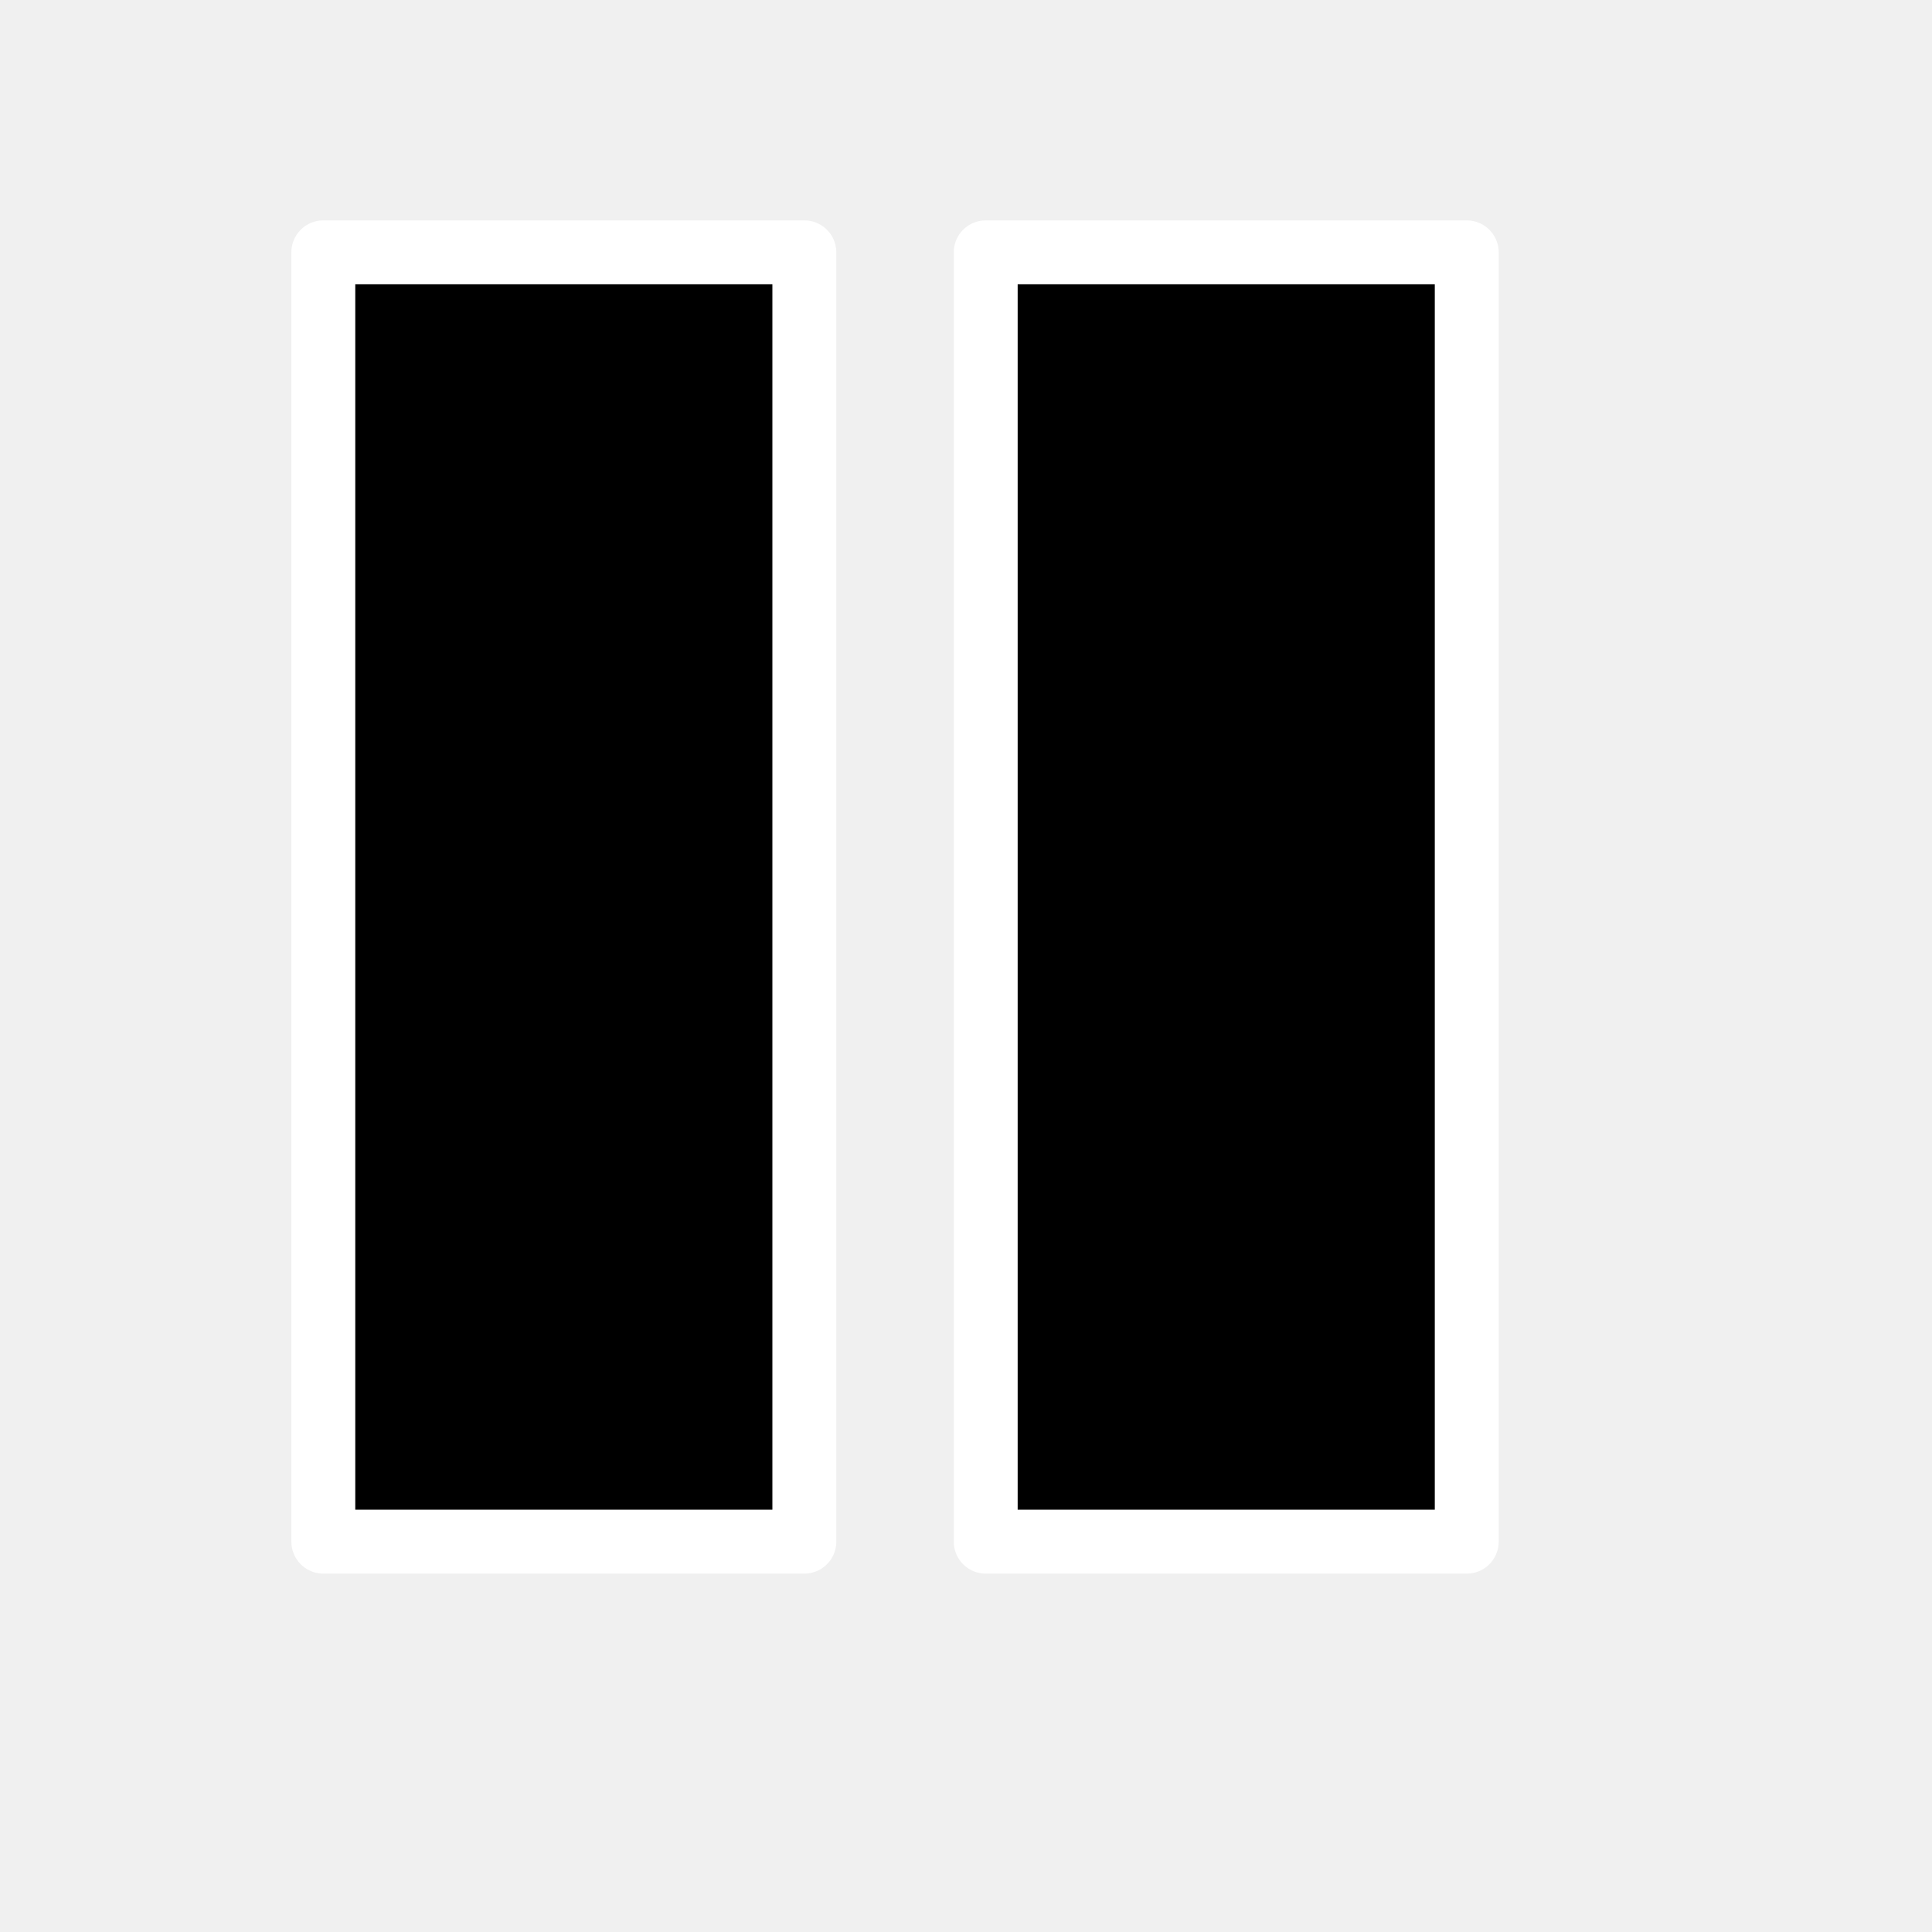
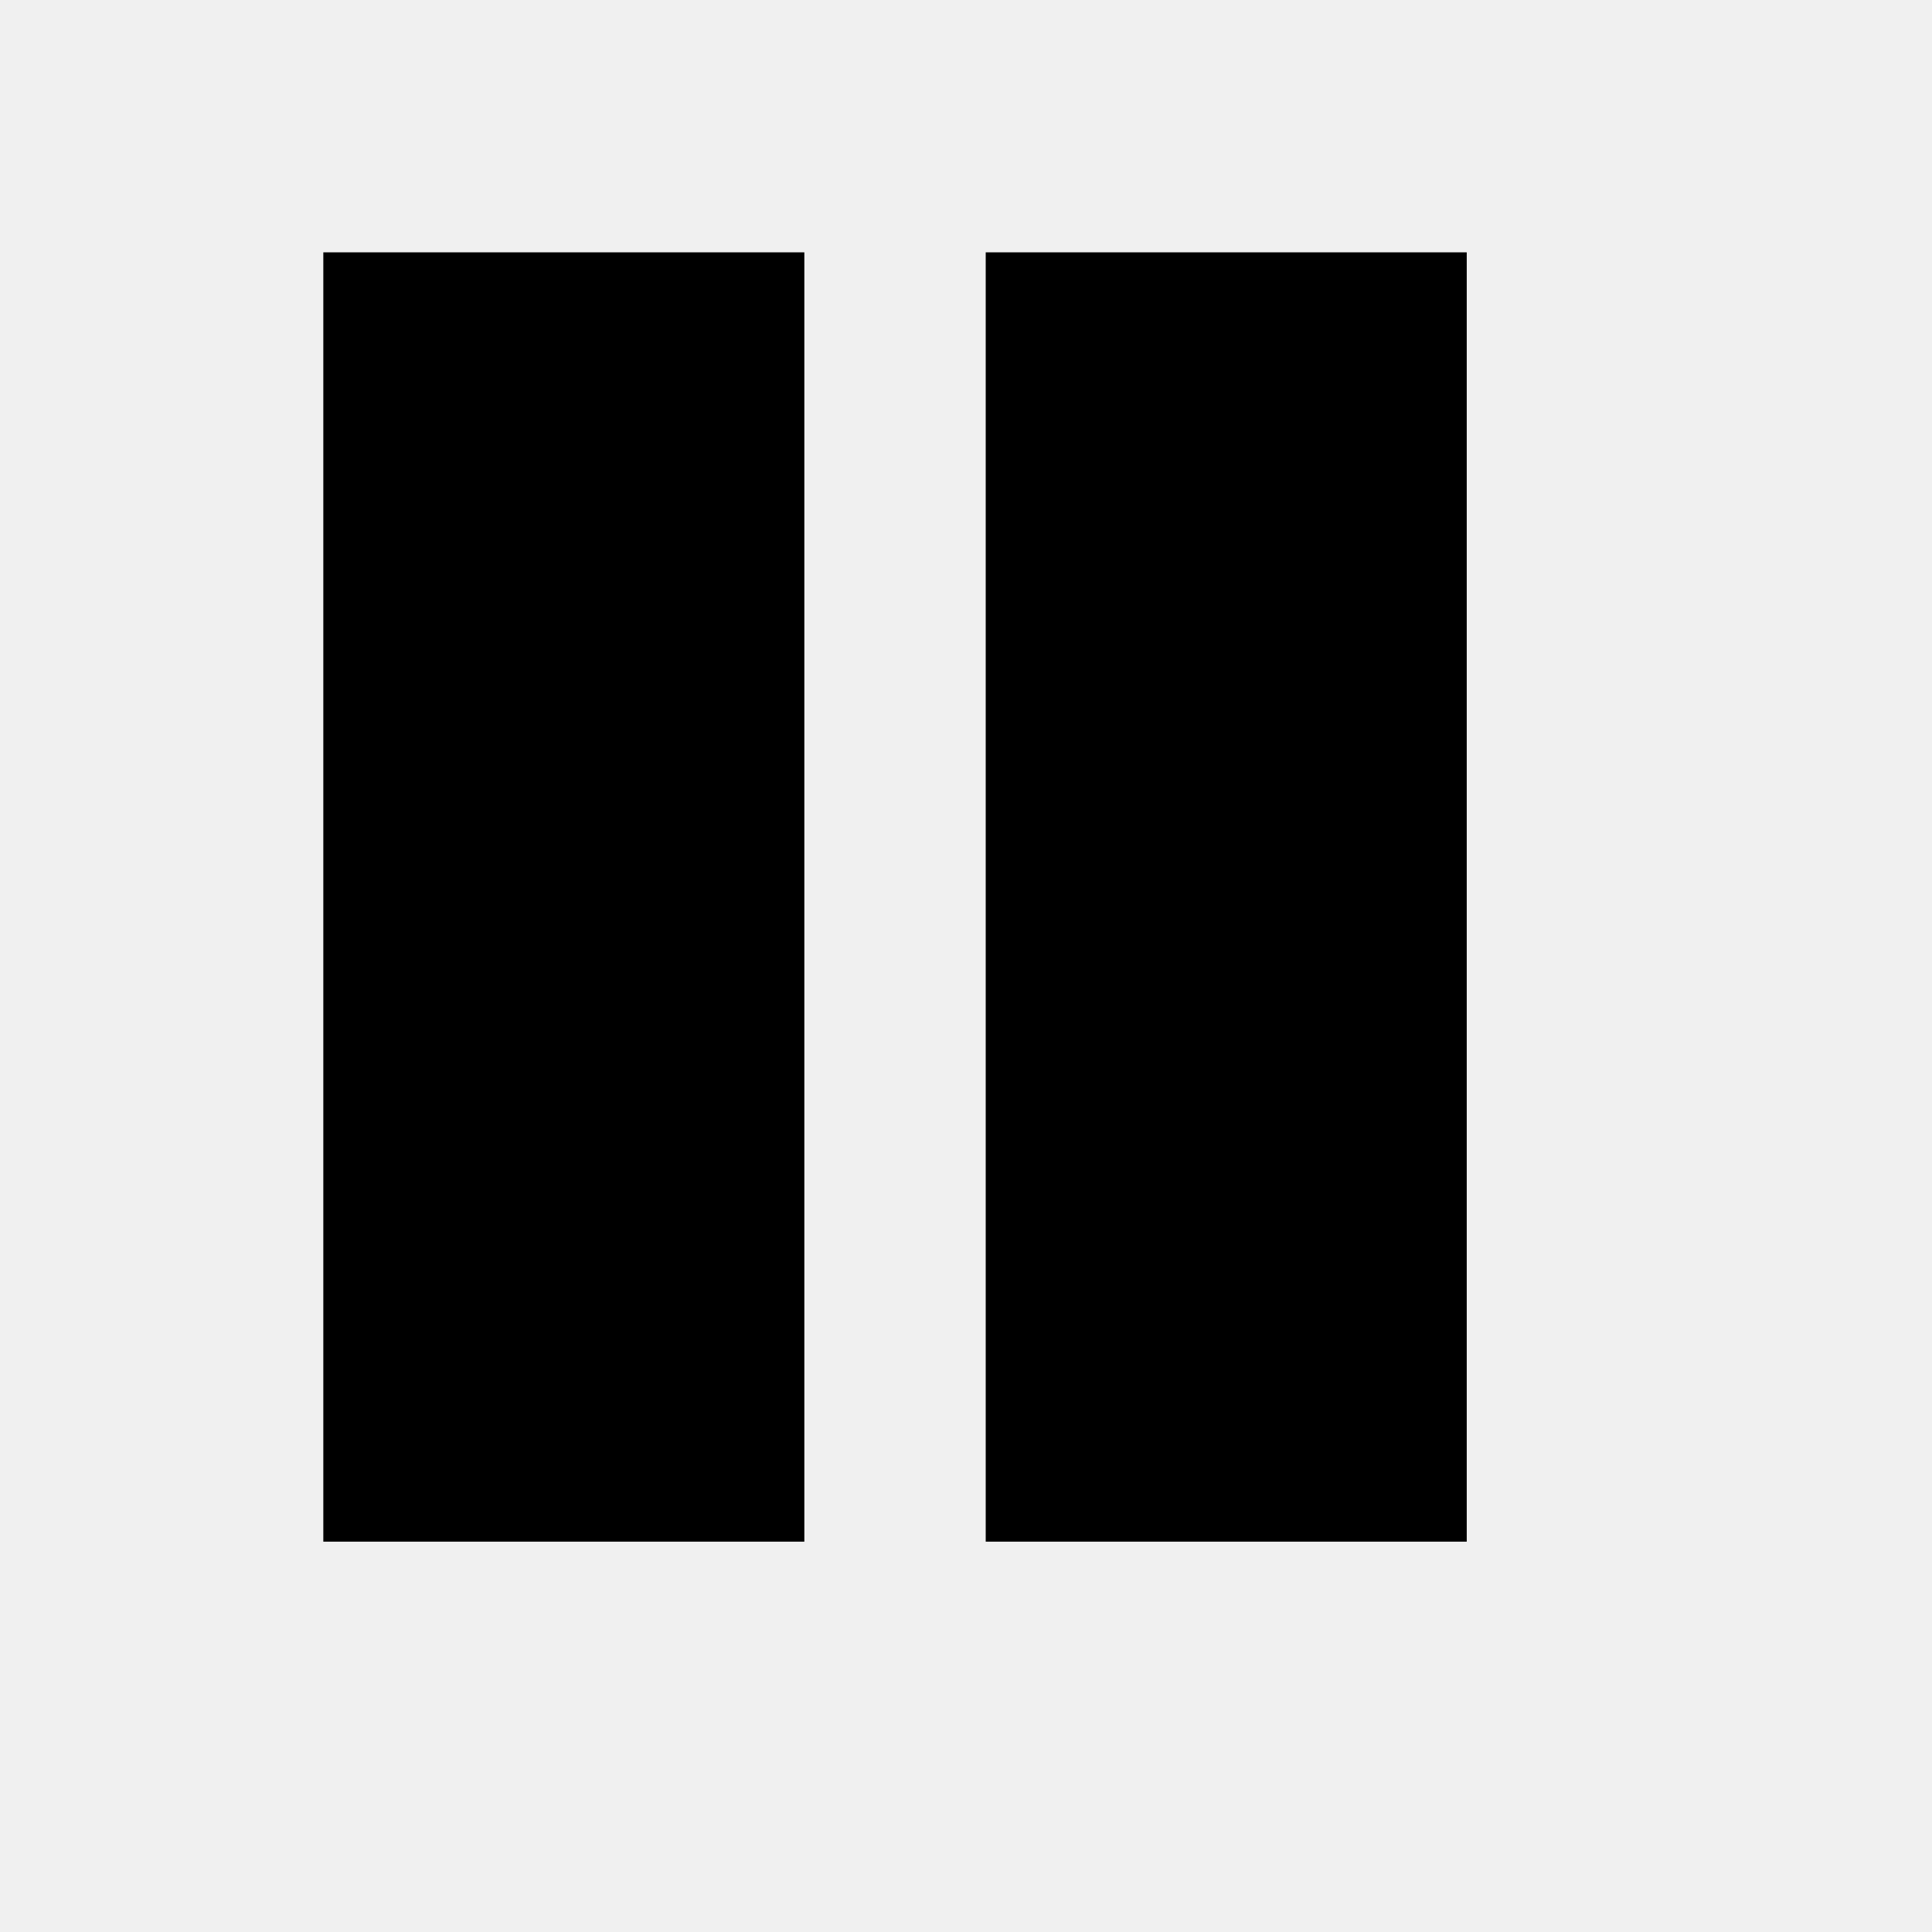
<svg xmlns="http://www.w3.org/2000/svg" width="700" height="700" id="svg4420" version="1.1">
  <defs id="defs4422" />
  <g id="layer1" transform="translate(0,-352.3622)">
-     <rect style="fill:#000000;fill-opacity:1;fill-rule:nonzero;stroke:#ffffff;stroke-width:23.153;stroke-linecap:round;stroke-linejoin:round;stroke-miterlimit:4;stroke-opacity:1;stroke-dasharray:none;stroke-dashoffset:0" id="rect4428" width="174.286" height="467.143" x="117.143" y="443.791" />
-     <rect y="443.791" x="357.143" height="467.143" width="174.286" id="rect4430" style="fill:#000000;fill-opacity:1;fill-rule:nonzero;stroke:#ffffff;stroke-width:23.153;stroke-linecap:round;stroke-linejoin:round;stroke-miterlimit:4;stroke-opacity:1;stroke-dasharray:none;stroke-dashoffset:0" />
+     <rect style="fill:#000000;fill-opacity:1;fill-rule:nonzero;stroke:none;stroke-width:23.153;stroke-linecap:round;stroke-linejoin:round;stroke-miterlimit:4;stroke-opacity:1;stroke-dasharray:none;stroke-dashoffset:0" id="rect4428" width="174.286" height="467.143" x="117.143" y="443.791" />
+     <rect y="443.791" x="357.143" height="467.143" width="174.286" id="rect4430" style="fill:#000000;fill-opacity:1;fill-rule:nonzero;stroke:none;stroke-width:23.153;stroke-linecap:round;stroke-linejoin:round;stroke-miterlimit:4;stroke-opacity:1;stroke-dasharray:none;stroke-dashoffset:0" />
  </g>
</svg>
